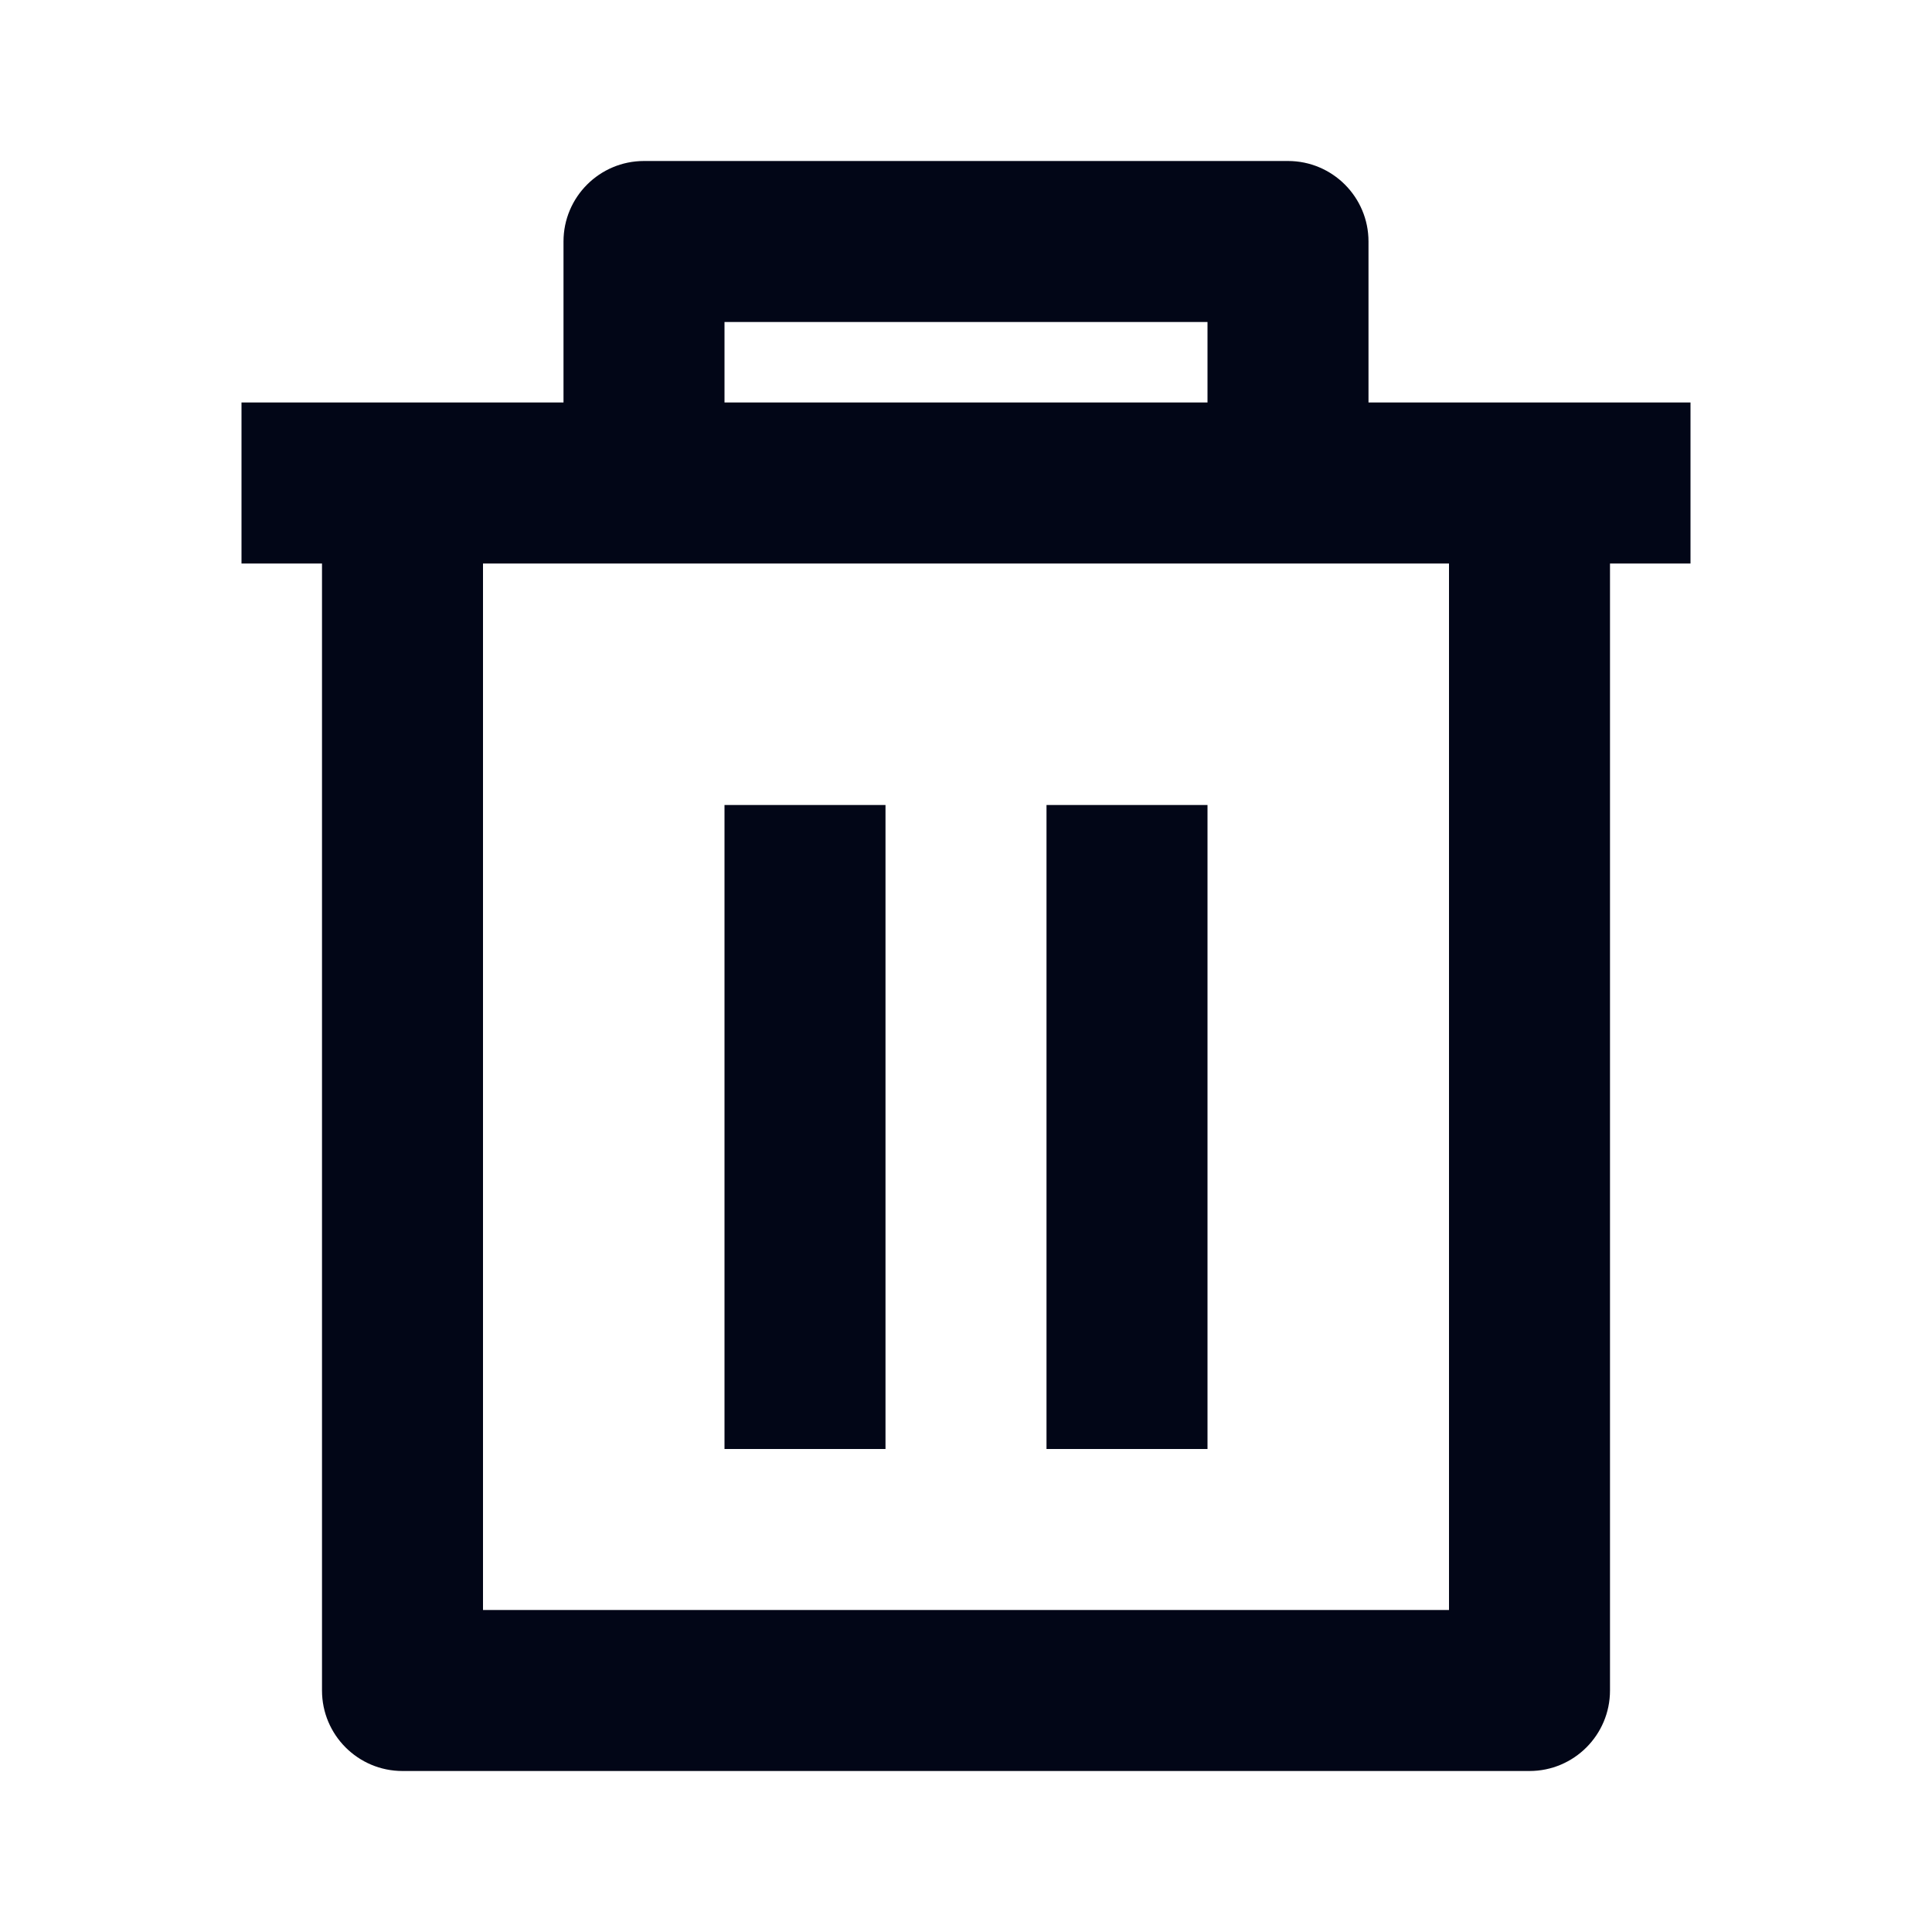
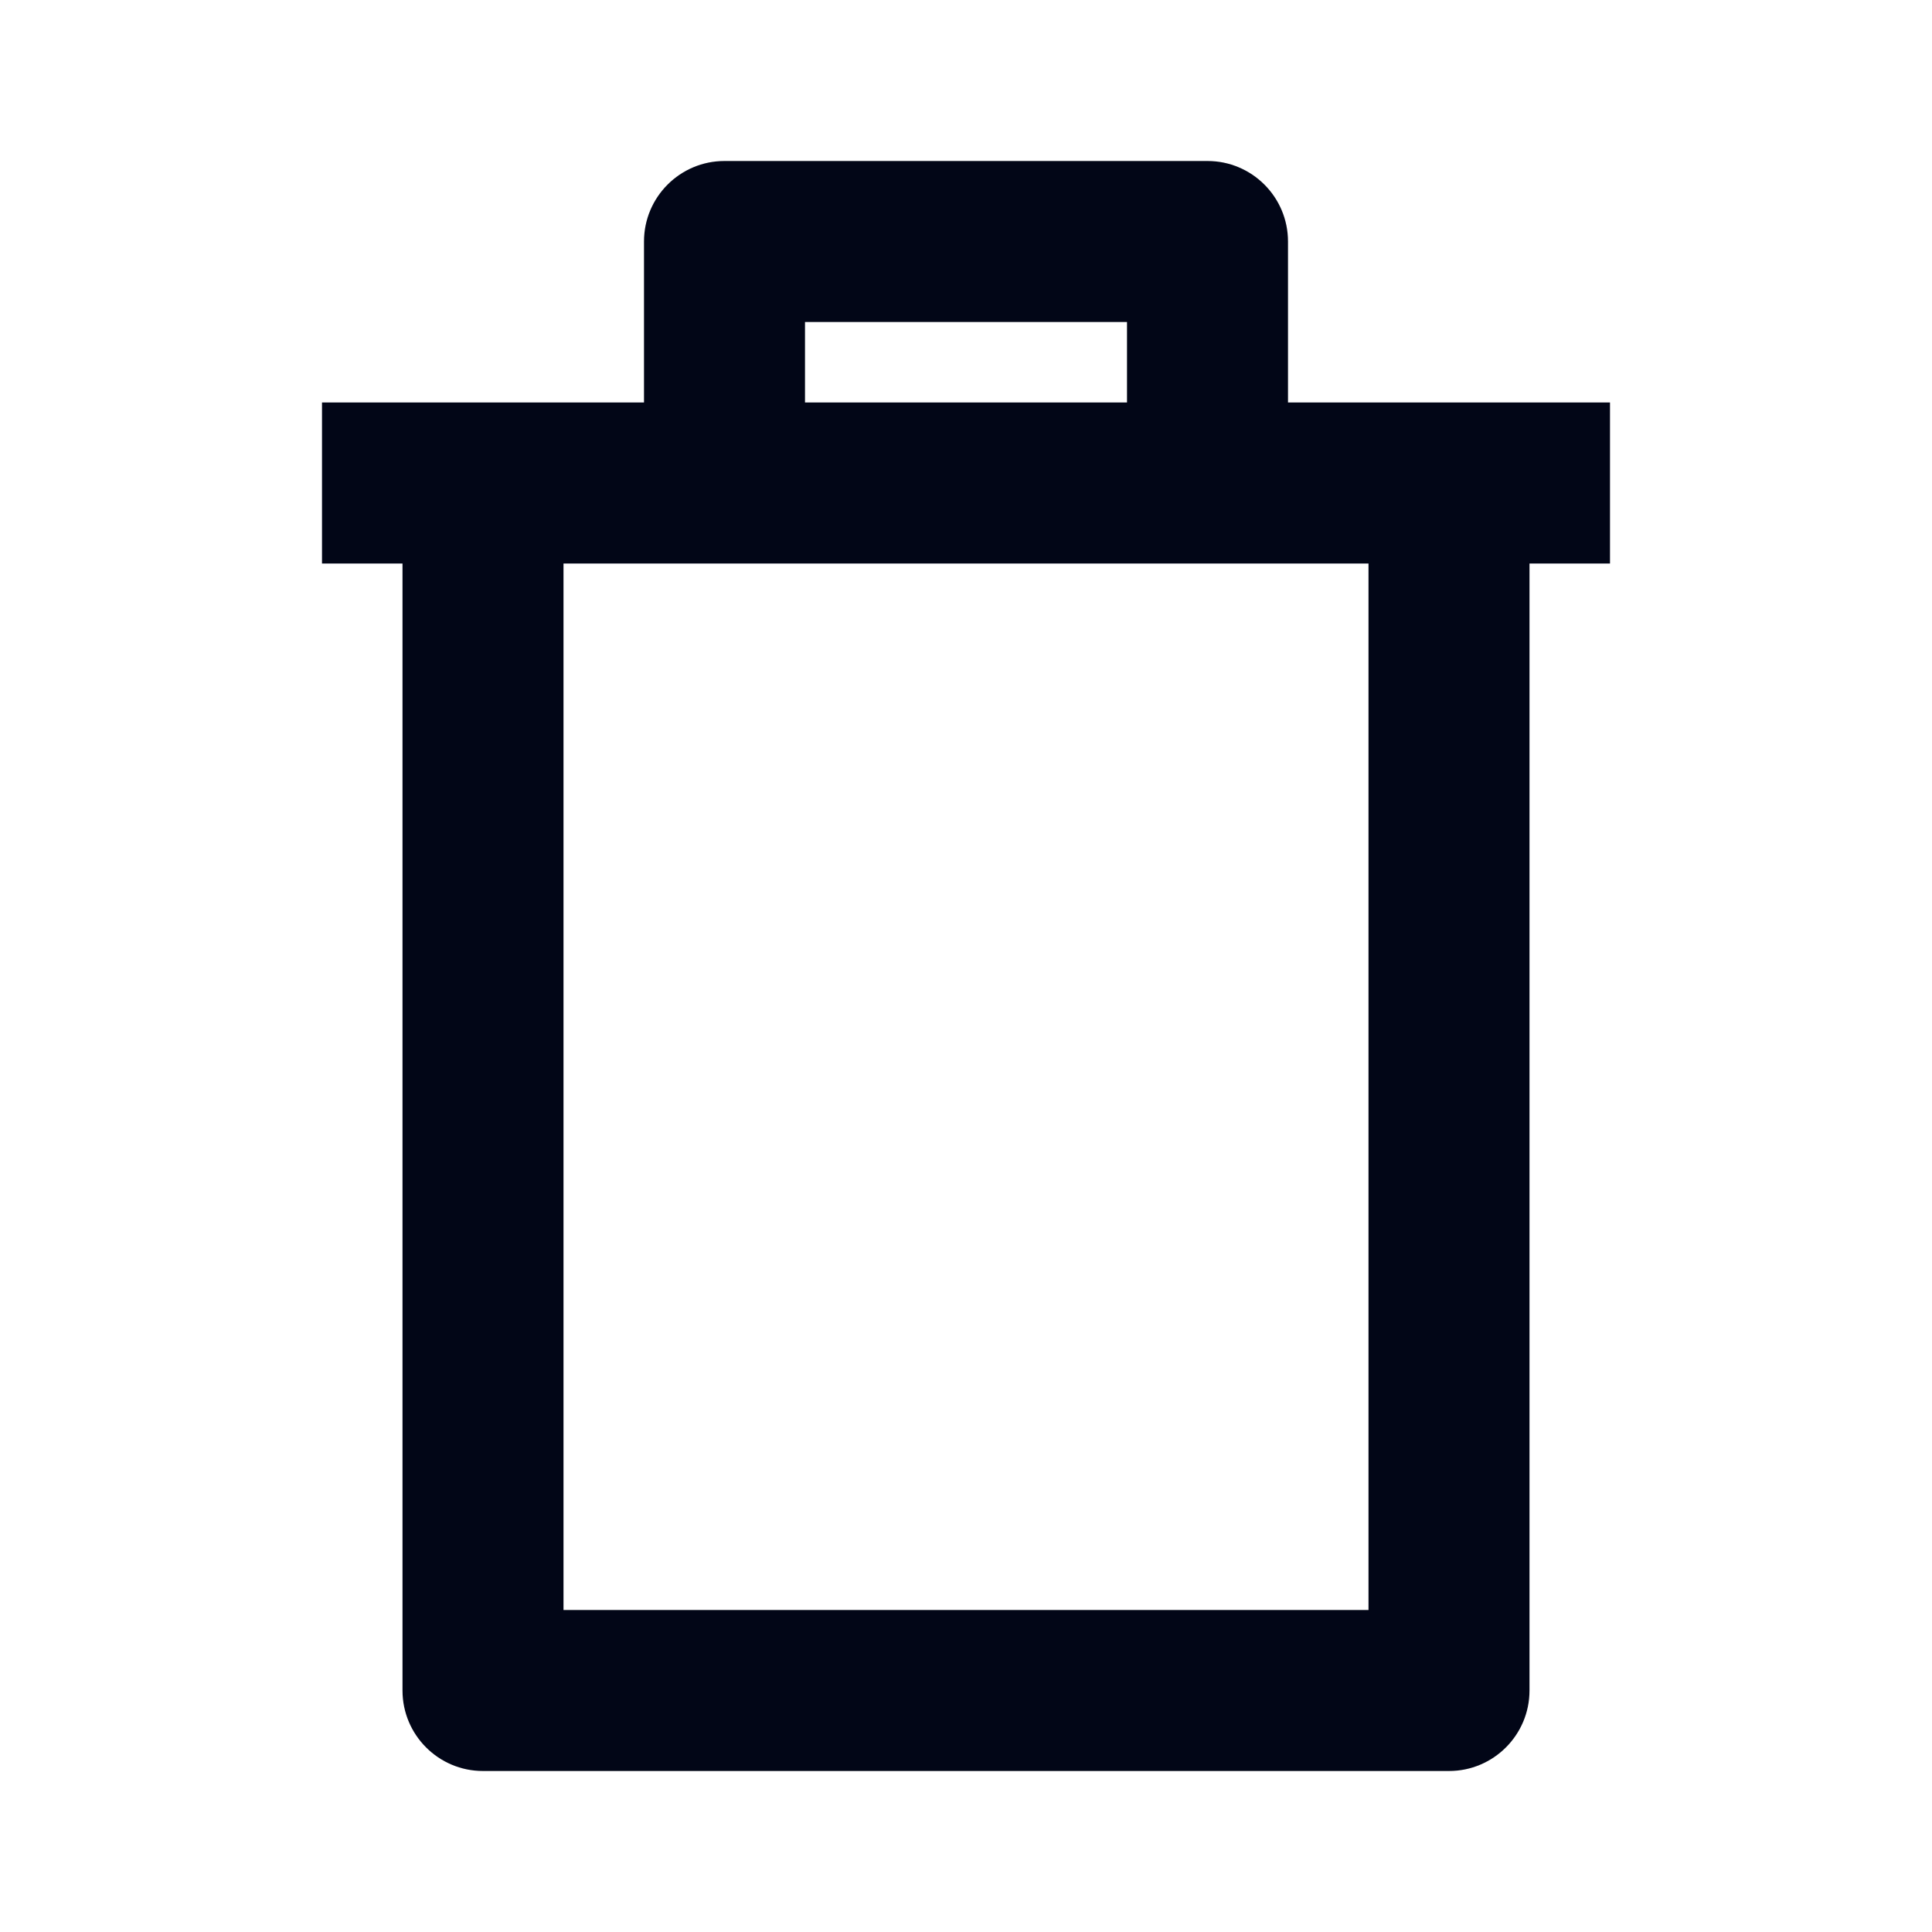
<svg xmlns="http://www.w3.org/2000/svg" width="24" height="24" viewBox="0 0 24 24" fill="none">
-   <path d="M17 5H21V7H20V21C20 21.552 19.552 22 19 22H5C4.448 22 4 21.552 4 21V7H3V5H7V3C7 2.448 7.448 2 8 2H16C16.552 2 17 2.448 17 3V5ZM18 7H6V20H18V7ZM9 10H11V18H9V10ZM13 10H15V18H13V10ZM9 4V5H15V4H9Z" fill="#020617" />
+   <path d="M16 5H20V7H19V21C19 21.552 18.552 22 18 22H6C5.448 22 5 21.552 5 21V7H4V5H8V3C8 2.448 8.448 2 9 2H15C15.552 2 16 2.448 16 3V5ZM17 7H7V20H17V7ZM10 4V5H14V4H10Z" fill="#020617" />
</svg>
